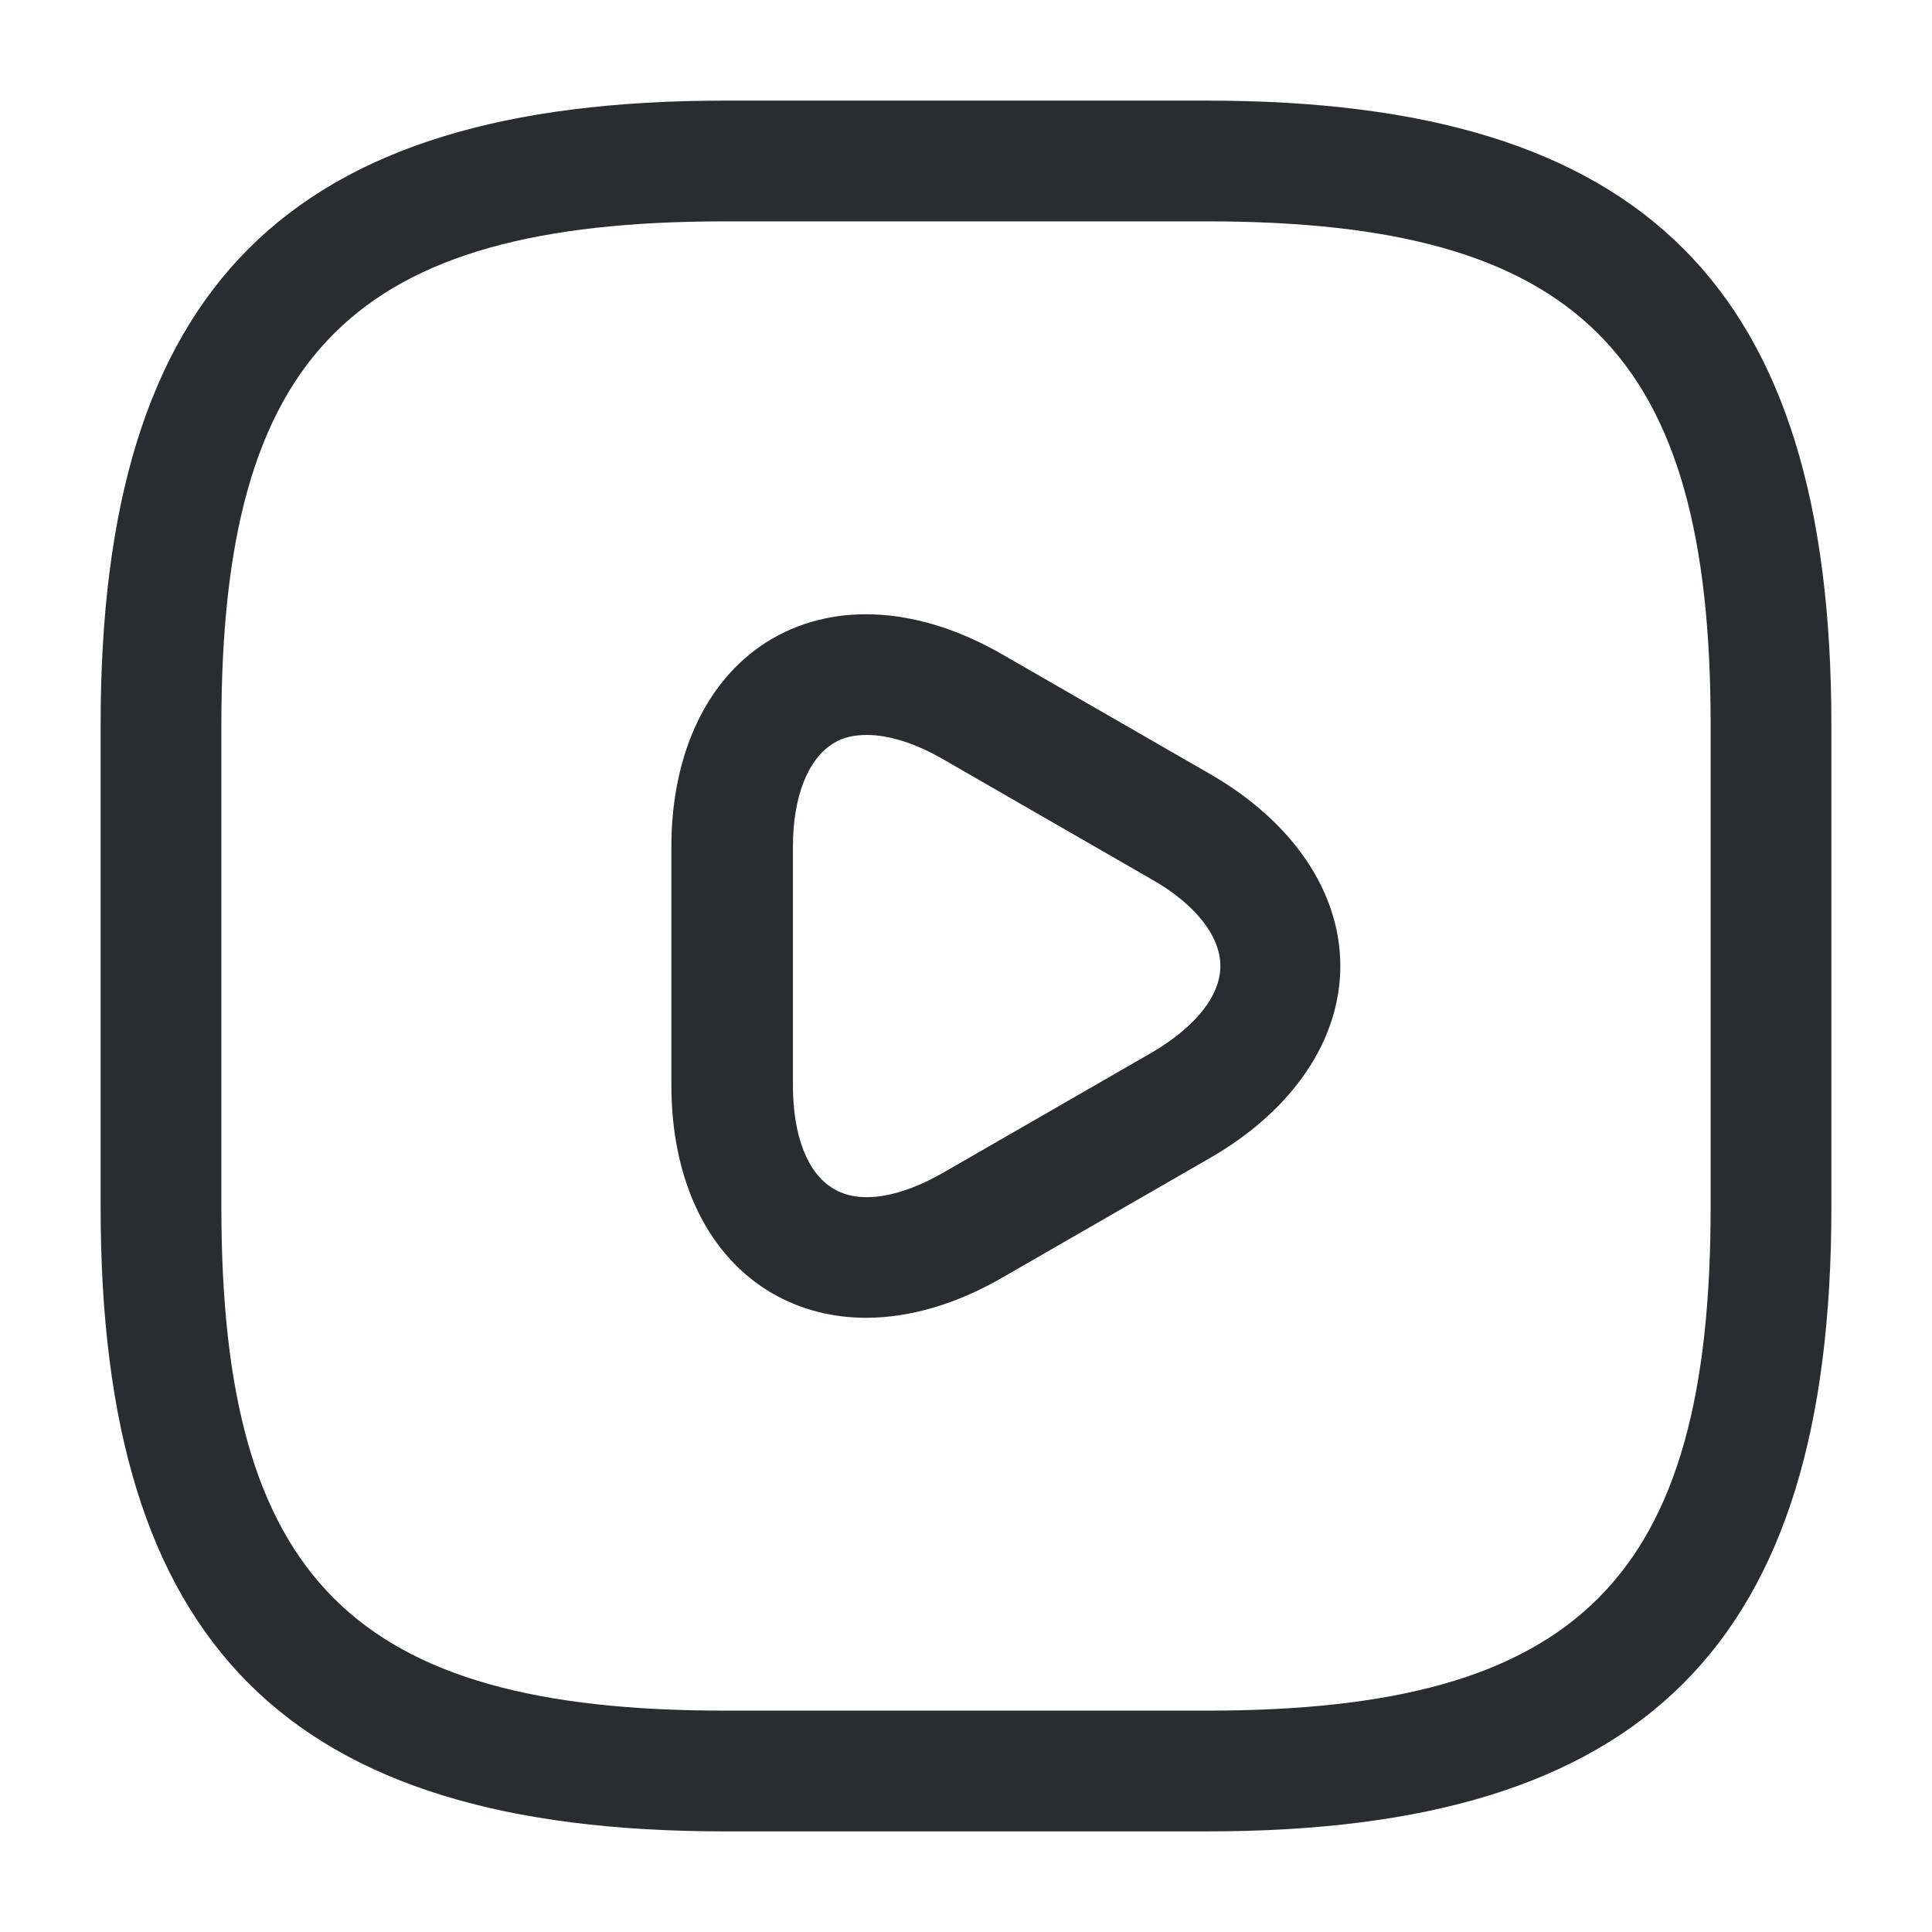
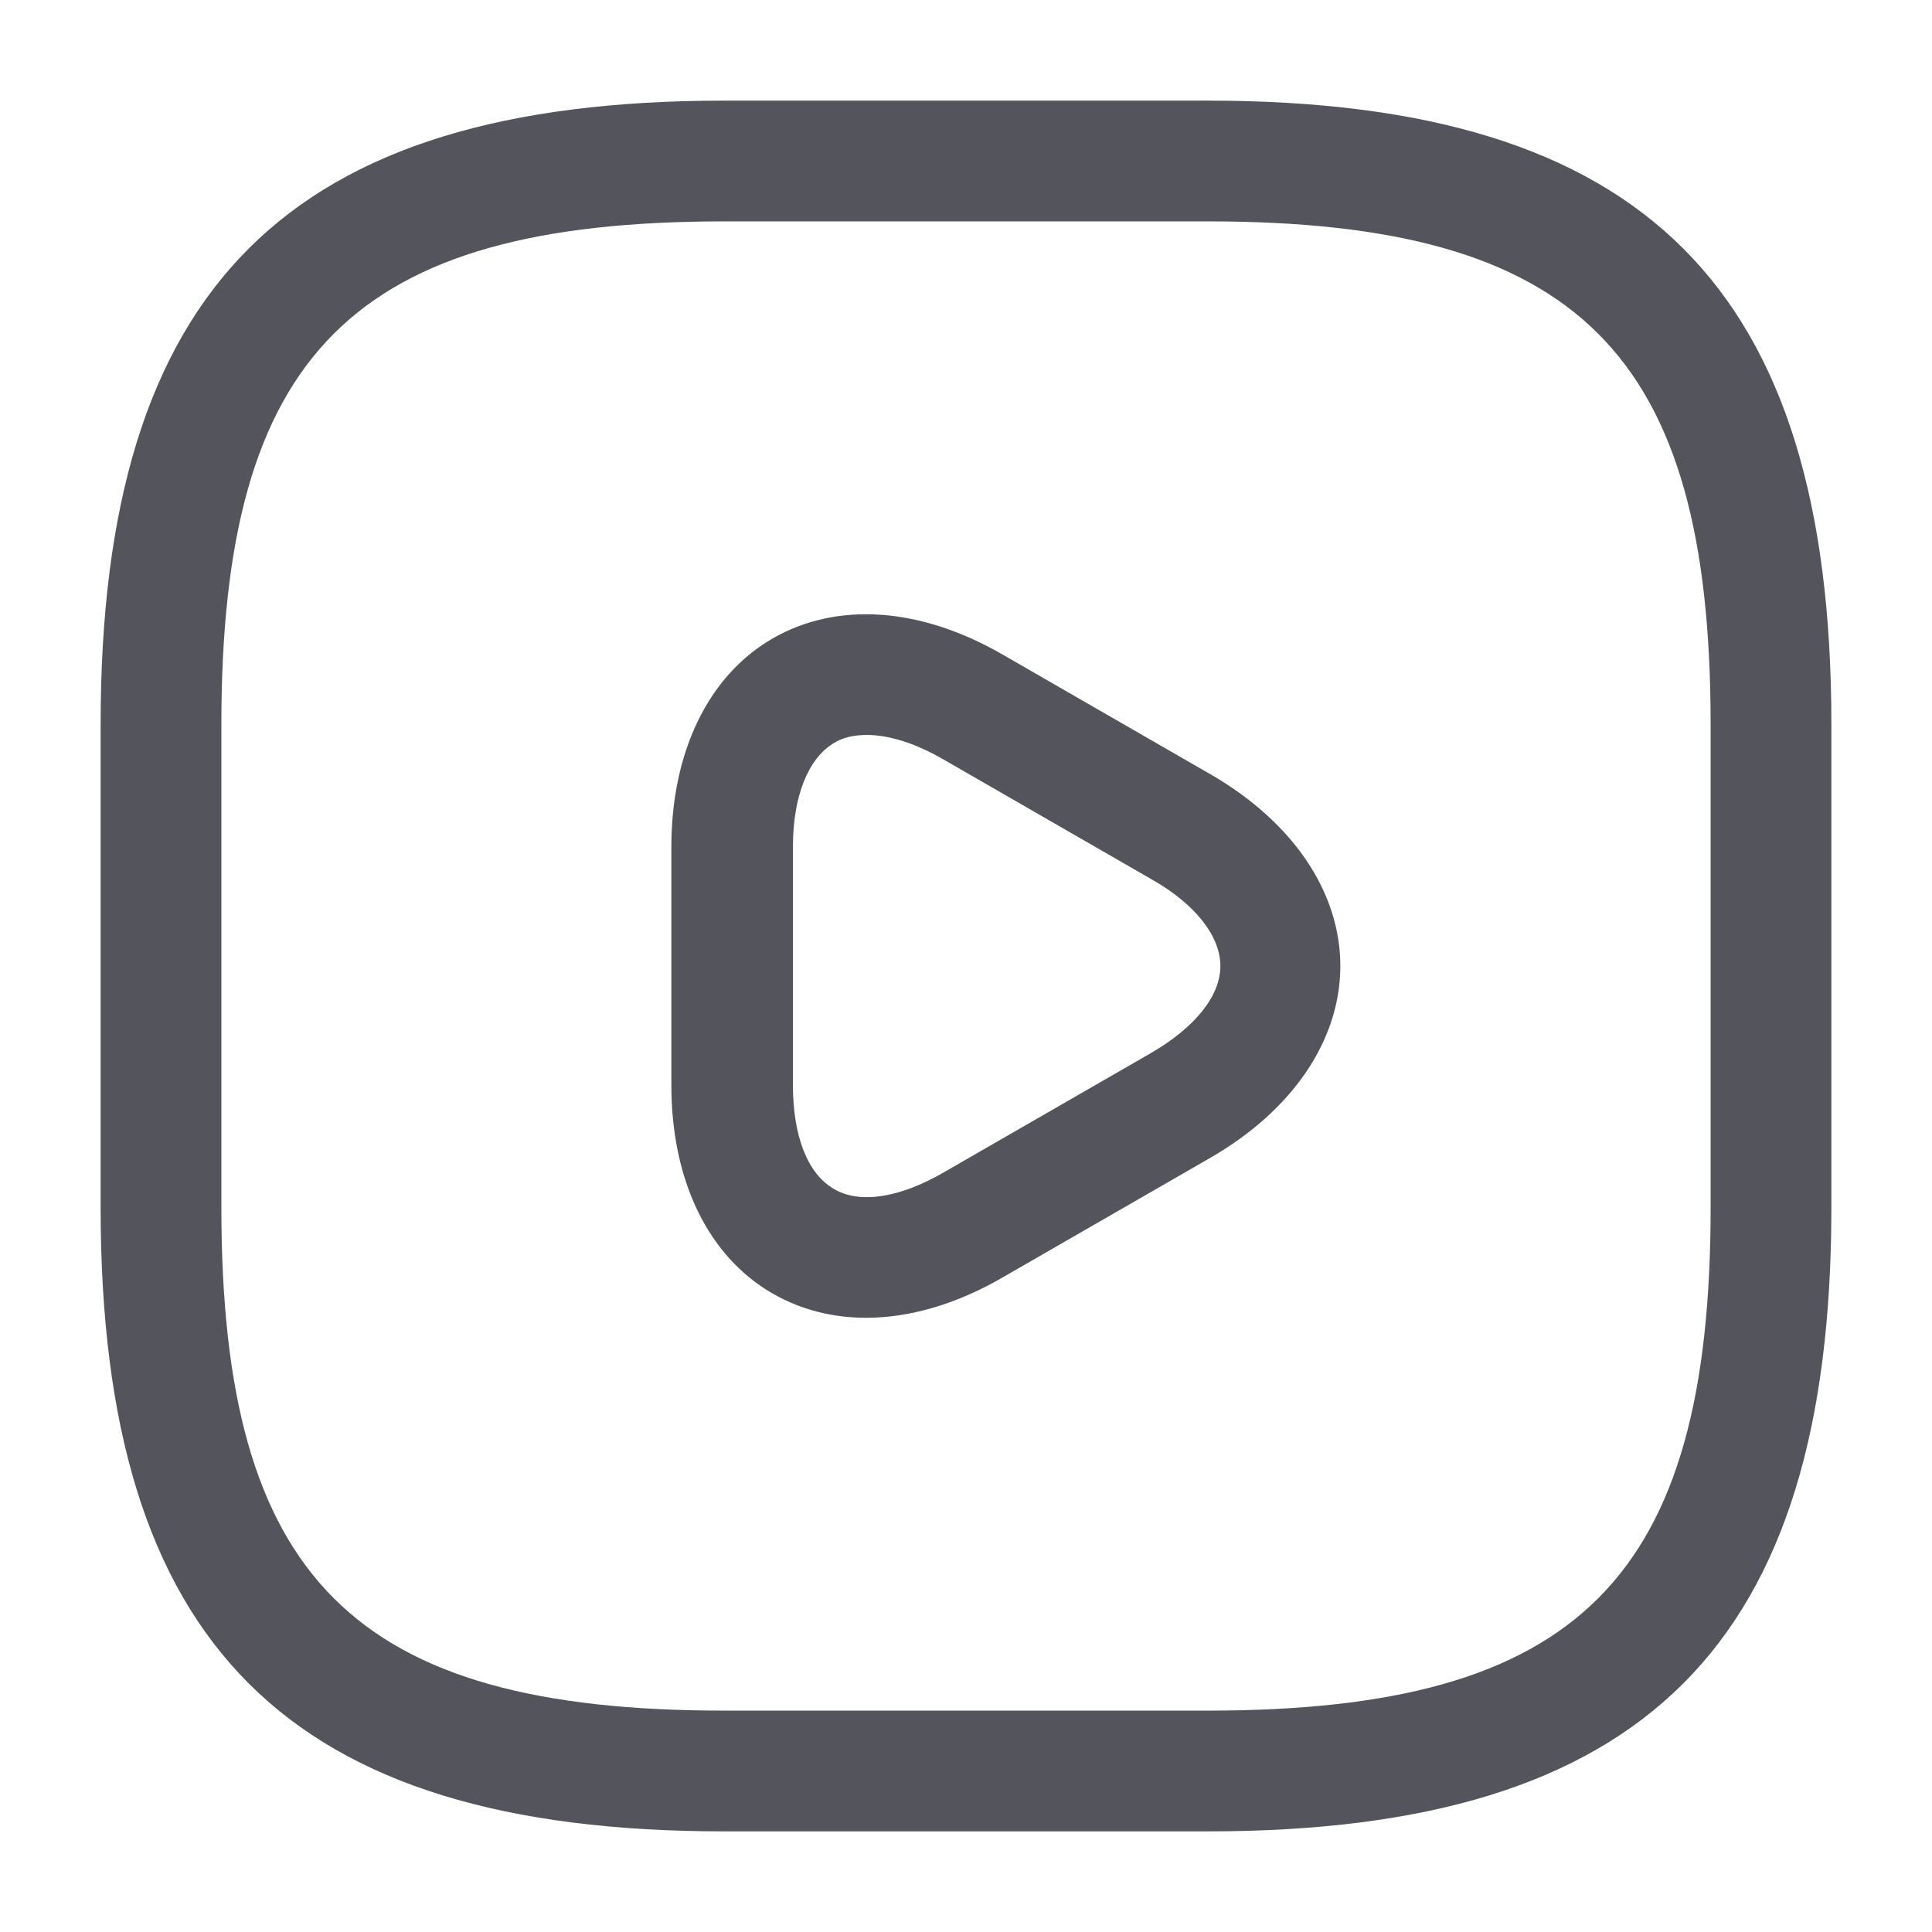
<svg xmlns="http://www.w3.org/2000/svg" width="24" height="24" viewBox="0 0 24 24" fill="none">
-   <path d="M15 22.75H9C3.57 22.75 1.25 20.43 1.25 15V9C1.25 3.57 3.57 1.25 9 1.25H15C20.43 1.25 22.75 3.57 22.75 9V15C22.75 20.43 20.43 22.75 15 22.75ZM9 2.75C4.39 2.75 2.75 4.39 2.75 9V15C2.75 19.61 4.39 21.25 9 21.25H15C19.61 21.25 21.25 19.61 21.25 15V9C21.25 4.39 19.61 2.75 15 2.75H9Z" fill="#292D32" />
-   <path d="M10.76 16.37C10.34 16.37 9.95 16.27 9.6 16.07C8.8 15.61 8.34 14.67 8.34 13.48V10.52C8.34 9.34 8.8 8.39 9.6 7.93C10.4 7.47 11.44 7.54 12.47 8.14L15.04 9.62C16.06 10.21 16.65 11.08 16.65 12C16.65 12.92 16.06 13.79 15.04 14.38L12.47 15.86C11.89 16.2 11.3 16.37 10.76 16.37ZM10.77 9.13C10.61 9.13 10.47 9.16 10.36 9.23C10.04 9.42 9.85 9.89 9.85 10.52V13.48C9.85 14.11 10.03 14.58 10.36 14.77C10.68 14.96 11.18 14.88 11.73 14.56L14.3 13.08C14.85 12.76 15.16 12.37 15.16 12C15.16 11.63 14.85 11.23 14.3 10.92L11.73 9.44C11.37 9.23 11.04 9.13 10.77 9.13Z" fill="#292D32" />
+   <path d="M15 22.75H9C3.57 22.75 1.25 20.43 1.25 15V9C1.25 3.57 3.57 1.25 9 1.25H15C20.43 1.25 22.75 3.57 22.75 9V15C22.75 20.43 20.43 22.75 15 22.75ZM9 2.75C4.39 2.75 2.75 4.39 2.75 9V15C2.75 19.61 4.39 21.25 9 21.25H15C19.61 21.25 21.25 19.61 21.25 15V9C21.25 4.39 19.61 2.75 15 2.75H9Z" fill="#53545C" />
+   <path d="M10.76 16.37C10.34 16.37 9.95 16.27 9.6 16.07C8.8 15.61 8.34 14.67 8.34 13.48V10.52C8.34 9.34 8.8 8.39 9.6 7.93C10.4 7.47 11.44 7.54 12.47 8.14L15.04 9.62C16.06 10.21 16.65 11.08 16.65 12C16.65 12.92 16.06 13.79 15.04 14.38L12.47 15.86C11.89 16.2 11.3 16.37 10.76 16.37ZM10.77 9.13C10.61 9.13 10.47 9.16 10.36 9.23C10.04 9.42 9.85 9.89 9.85 10.52V13.48C9.85 14.11 10.03 14.58 10.36 14.77C10.68 14.96 11.18 14.88 11.73 14.56L14.3 13.08C14.85 12.76 15.16 12.37 15.16 12C15.16 11.63 14.85 11.23 14.3 10.92L11.73 9.44C11.37 9.23 11.04 9.13 10.77 9.13Z" fill="#53545C" />
</svg>
